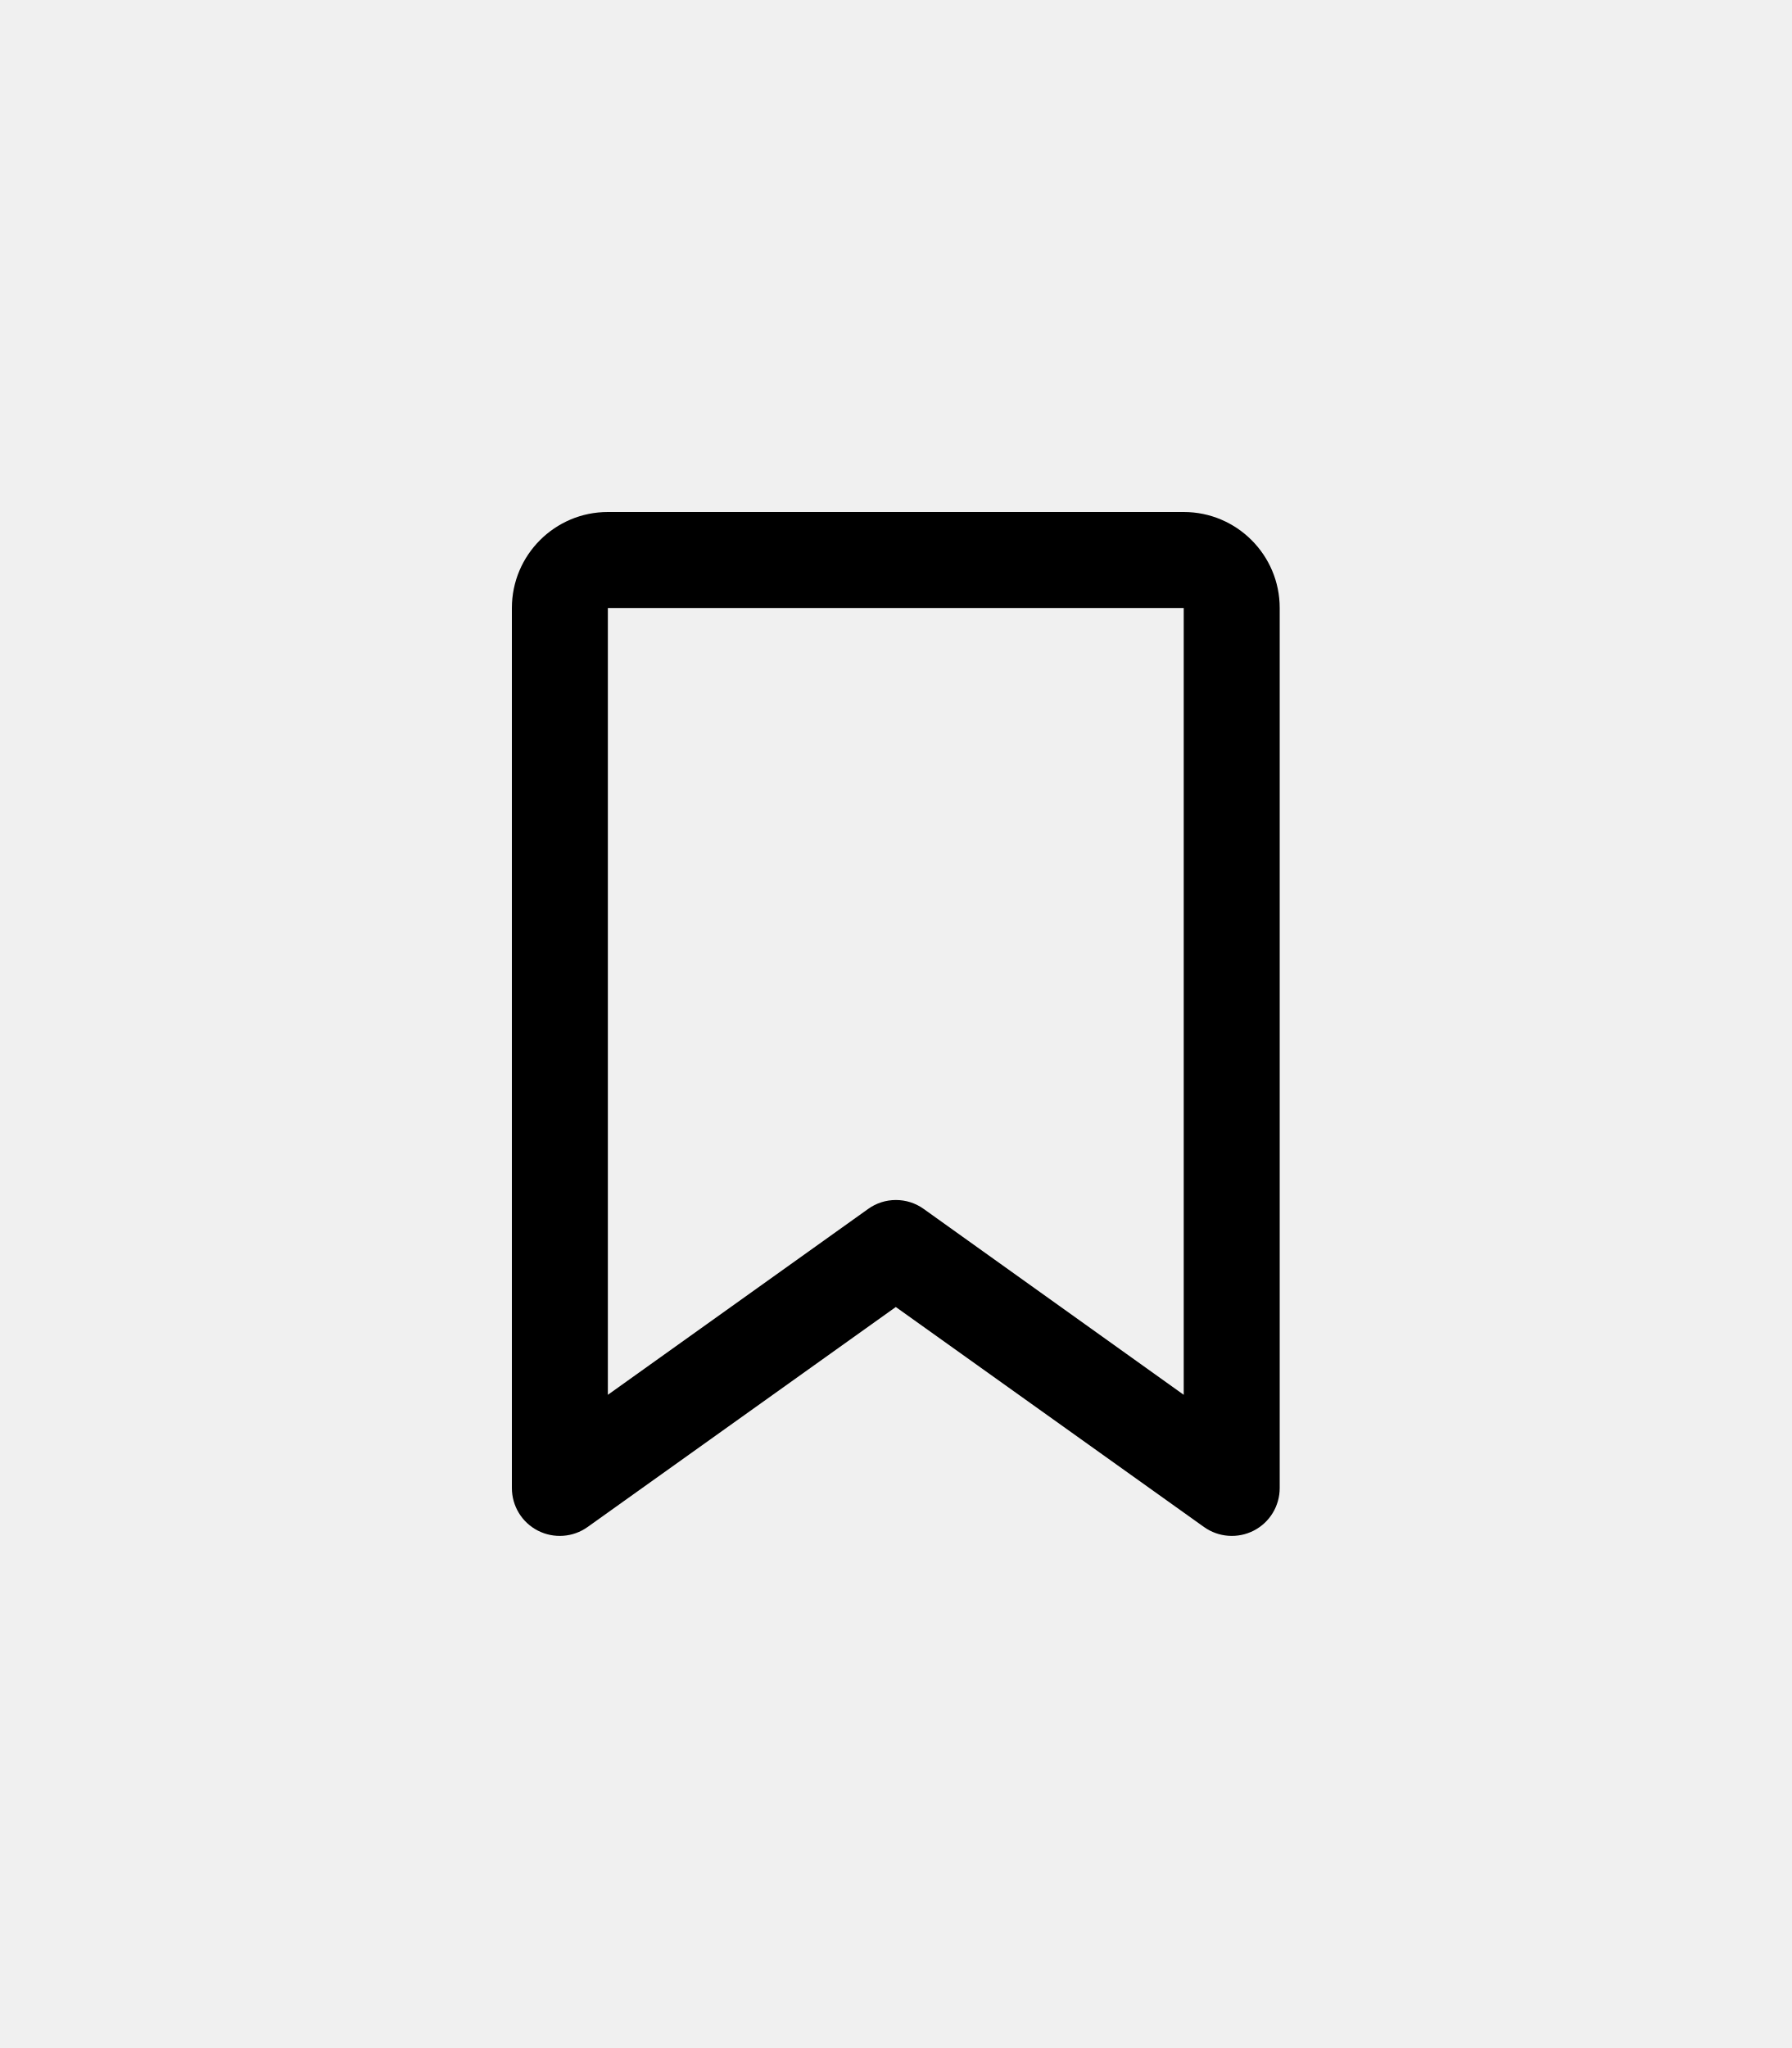
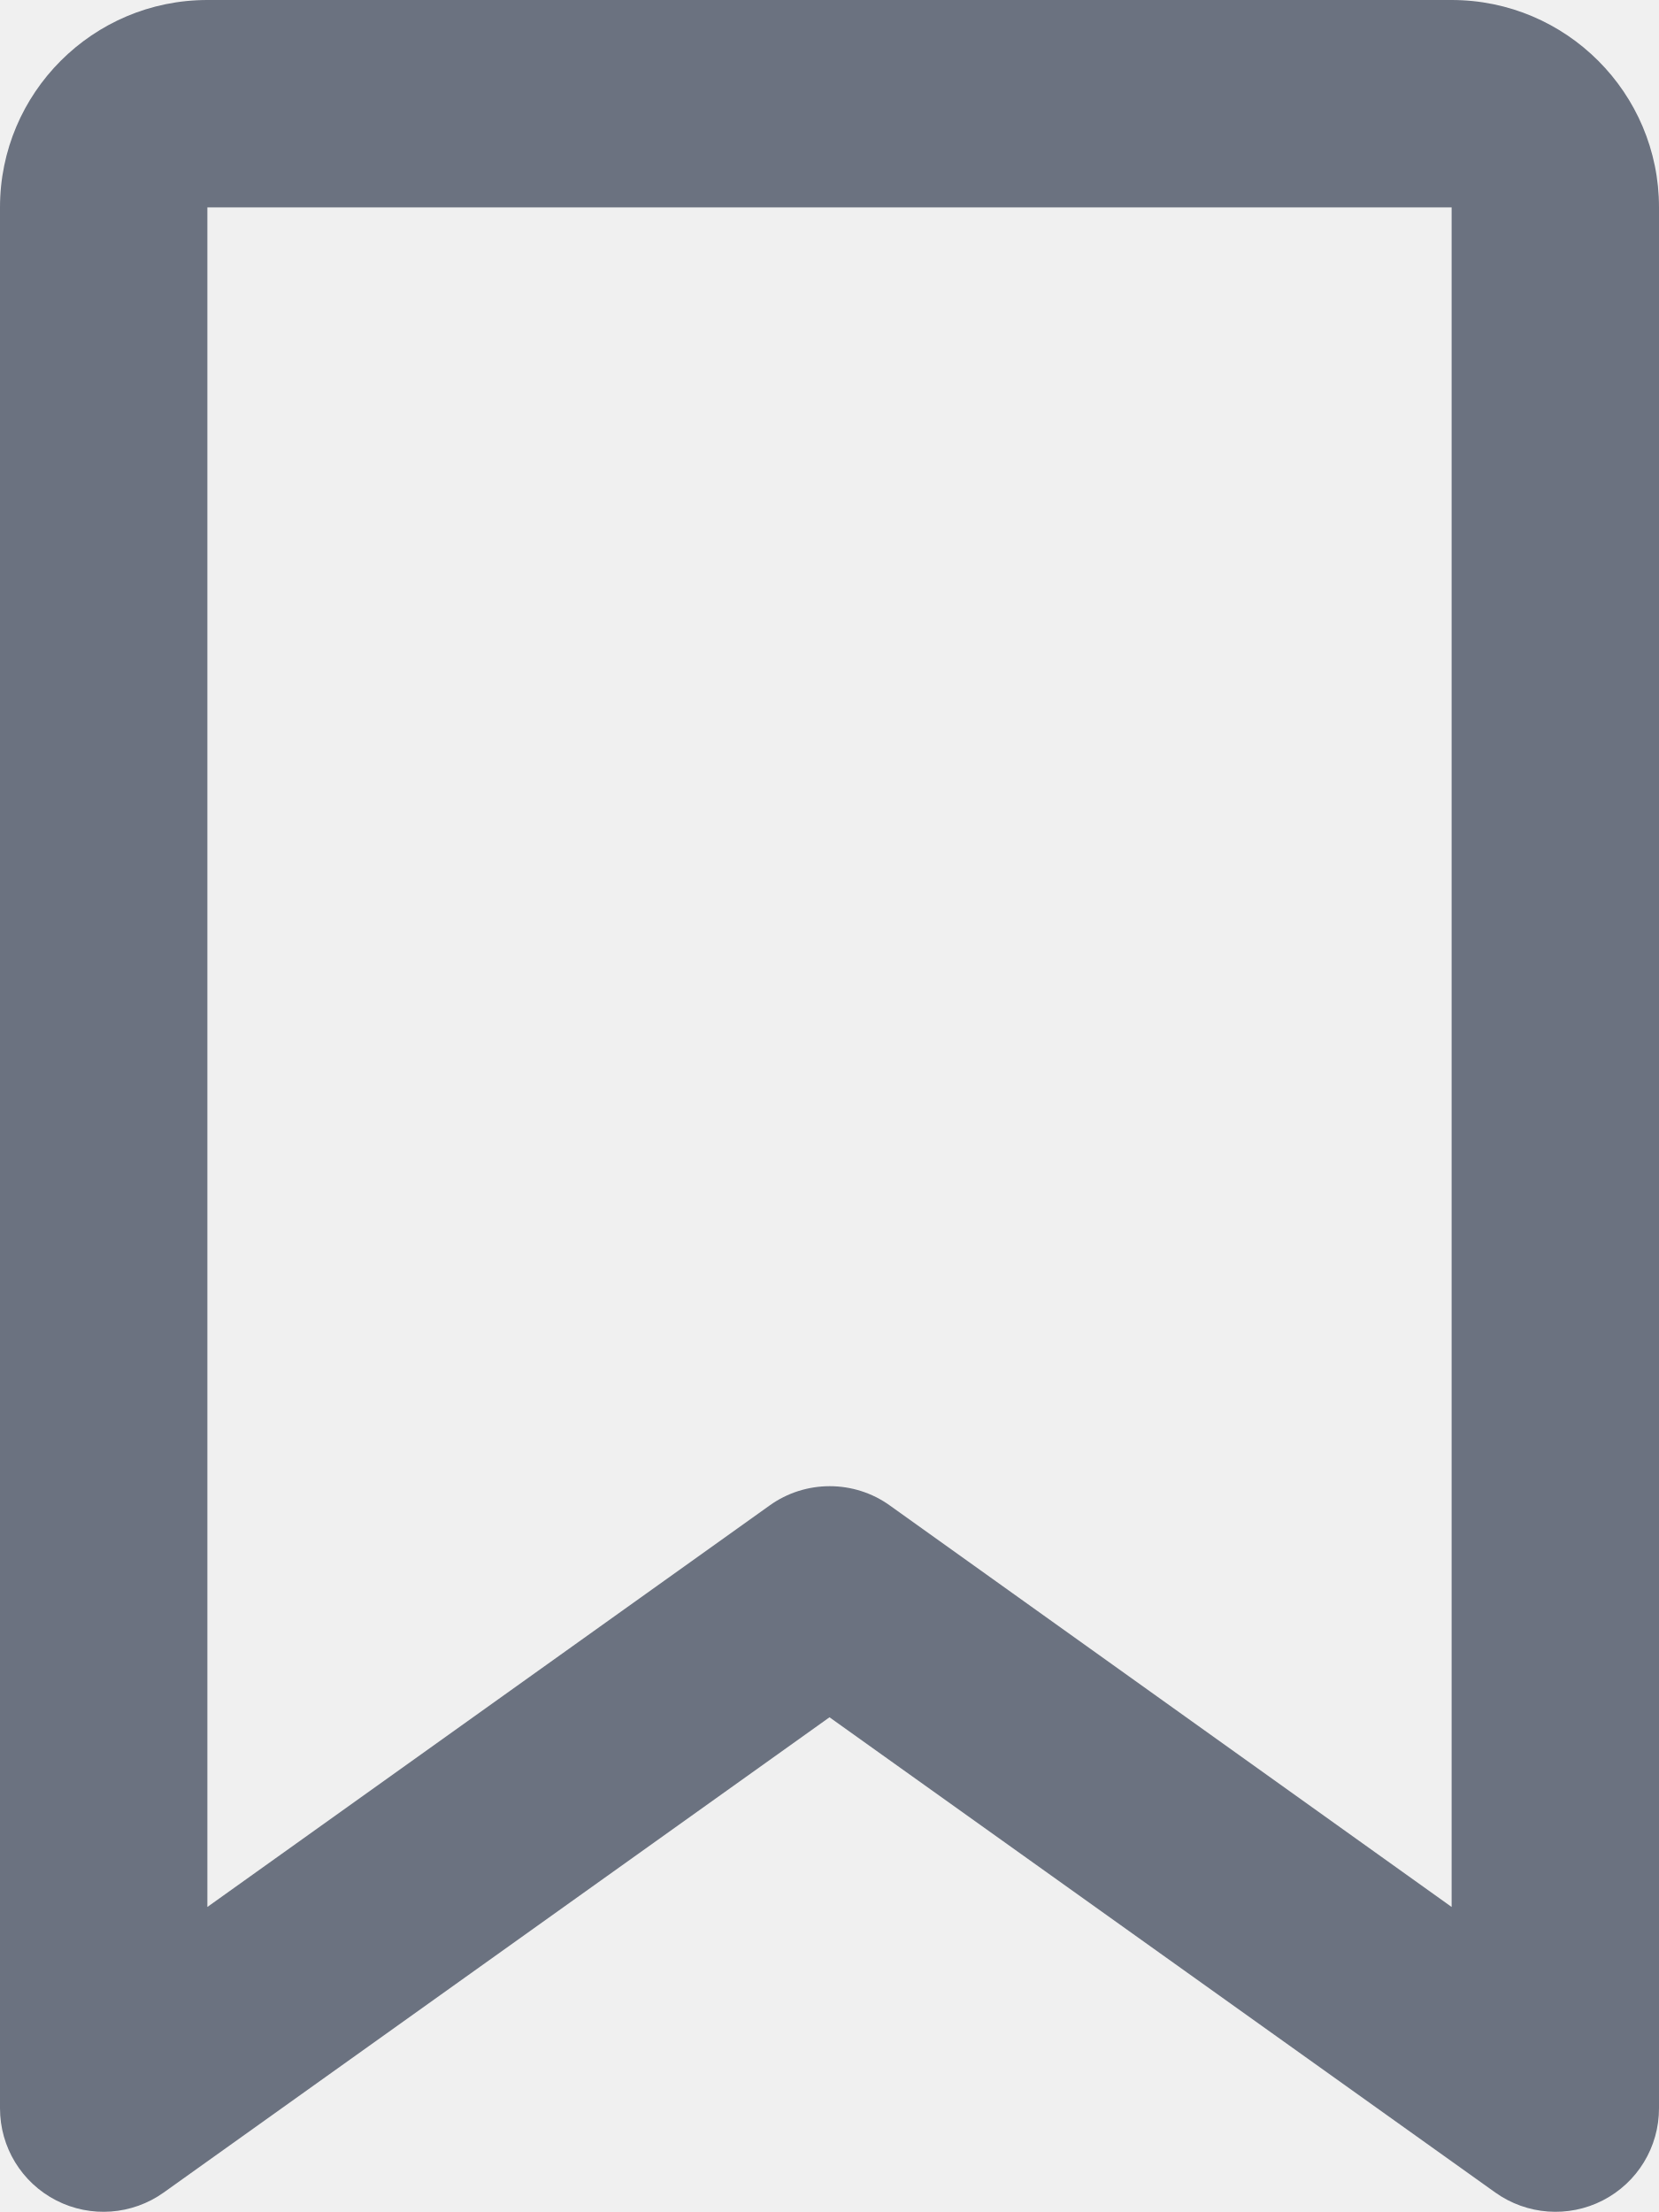
- <svg xmlns="http://www.w3.org/2000/svg" width="28" height="32" viewBox="0 0 28 32" fill="none">
-   <g clip-path="url(#clip0_2_174)">
-     <g clip-path="url(#clip1_2_174)">
-       <path d="M8 9.5C8 8.672 8.672 8 9.5 8V9.5V21.794L13.566 18.891C13.825 18.703 14.178 18.703 14.438 18.891L18.5 21.794V9.5H9.5V8H18.5C19.328 8 20 8.672 20 9.5V23.25C20 23.531 19.844 23.788 19.594 23.916C19.344 24.044 19.044 24.022 18.816 23.859L14 20.422L9.184 23.859C8.956 24.022 8.656 24.044 8.406 23.916C8.156 23.788 8 23.531 8 23.25V9.5Z" fill="black" />
-     </g>
-   </g>
-   <defs>
-     <clipPath id="clip0_2_174">
-       <rect width="12" height="16" fill="white" transform="translate(8 8)" />
-     </clipPath>
-     <clipPath id="clip1_2_174">
-       <path d="M8 8H20V24H8V8Z" fill="white" />
-     </clipPath>
-   </defs>
+ <svg xmlns="http://www.w3.org/2000/svg" width="15" height="20" viewBox="0 0 15 20" fill="none">
+   <path d="M0 1.875C0 0.84 0.84 0 1.875 0V1.875V17.242L6.957 13.613C7.281 13.379 7.723 13.379 8.047 13.613L13.125 17.242V1.875H1.875V0H13.125C14.16 0 15 0.84 15 1.875V19.062C15 19.414 14.805 19.734 14.492 19.895C14.18 20.055 13.805 20.027 13.52 19.824L7.5 15.527L1.48 19.824C1.195 20.027 0.82 20.055 0.508 19.895C0.195 19.734 0 19.414 0 19.062V1.875Z" fill="#6B7280" />
</svg>
